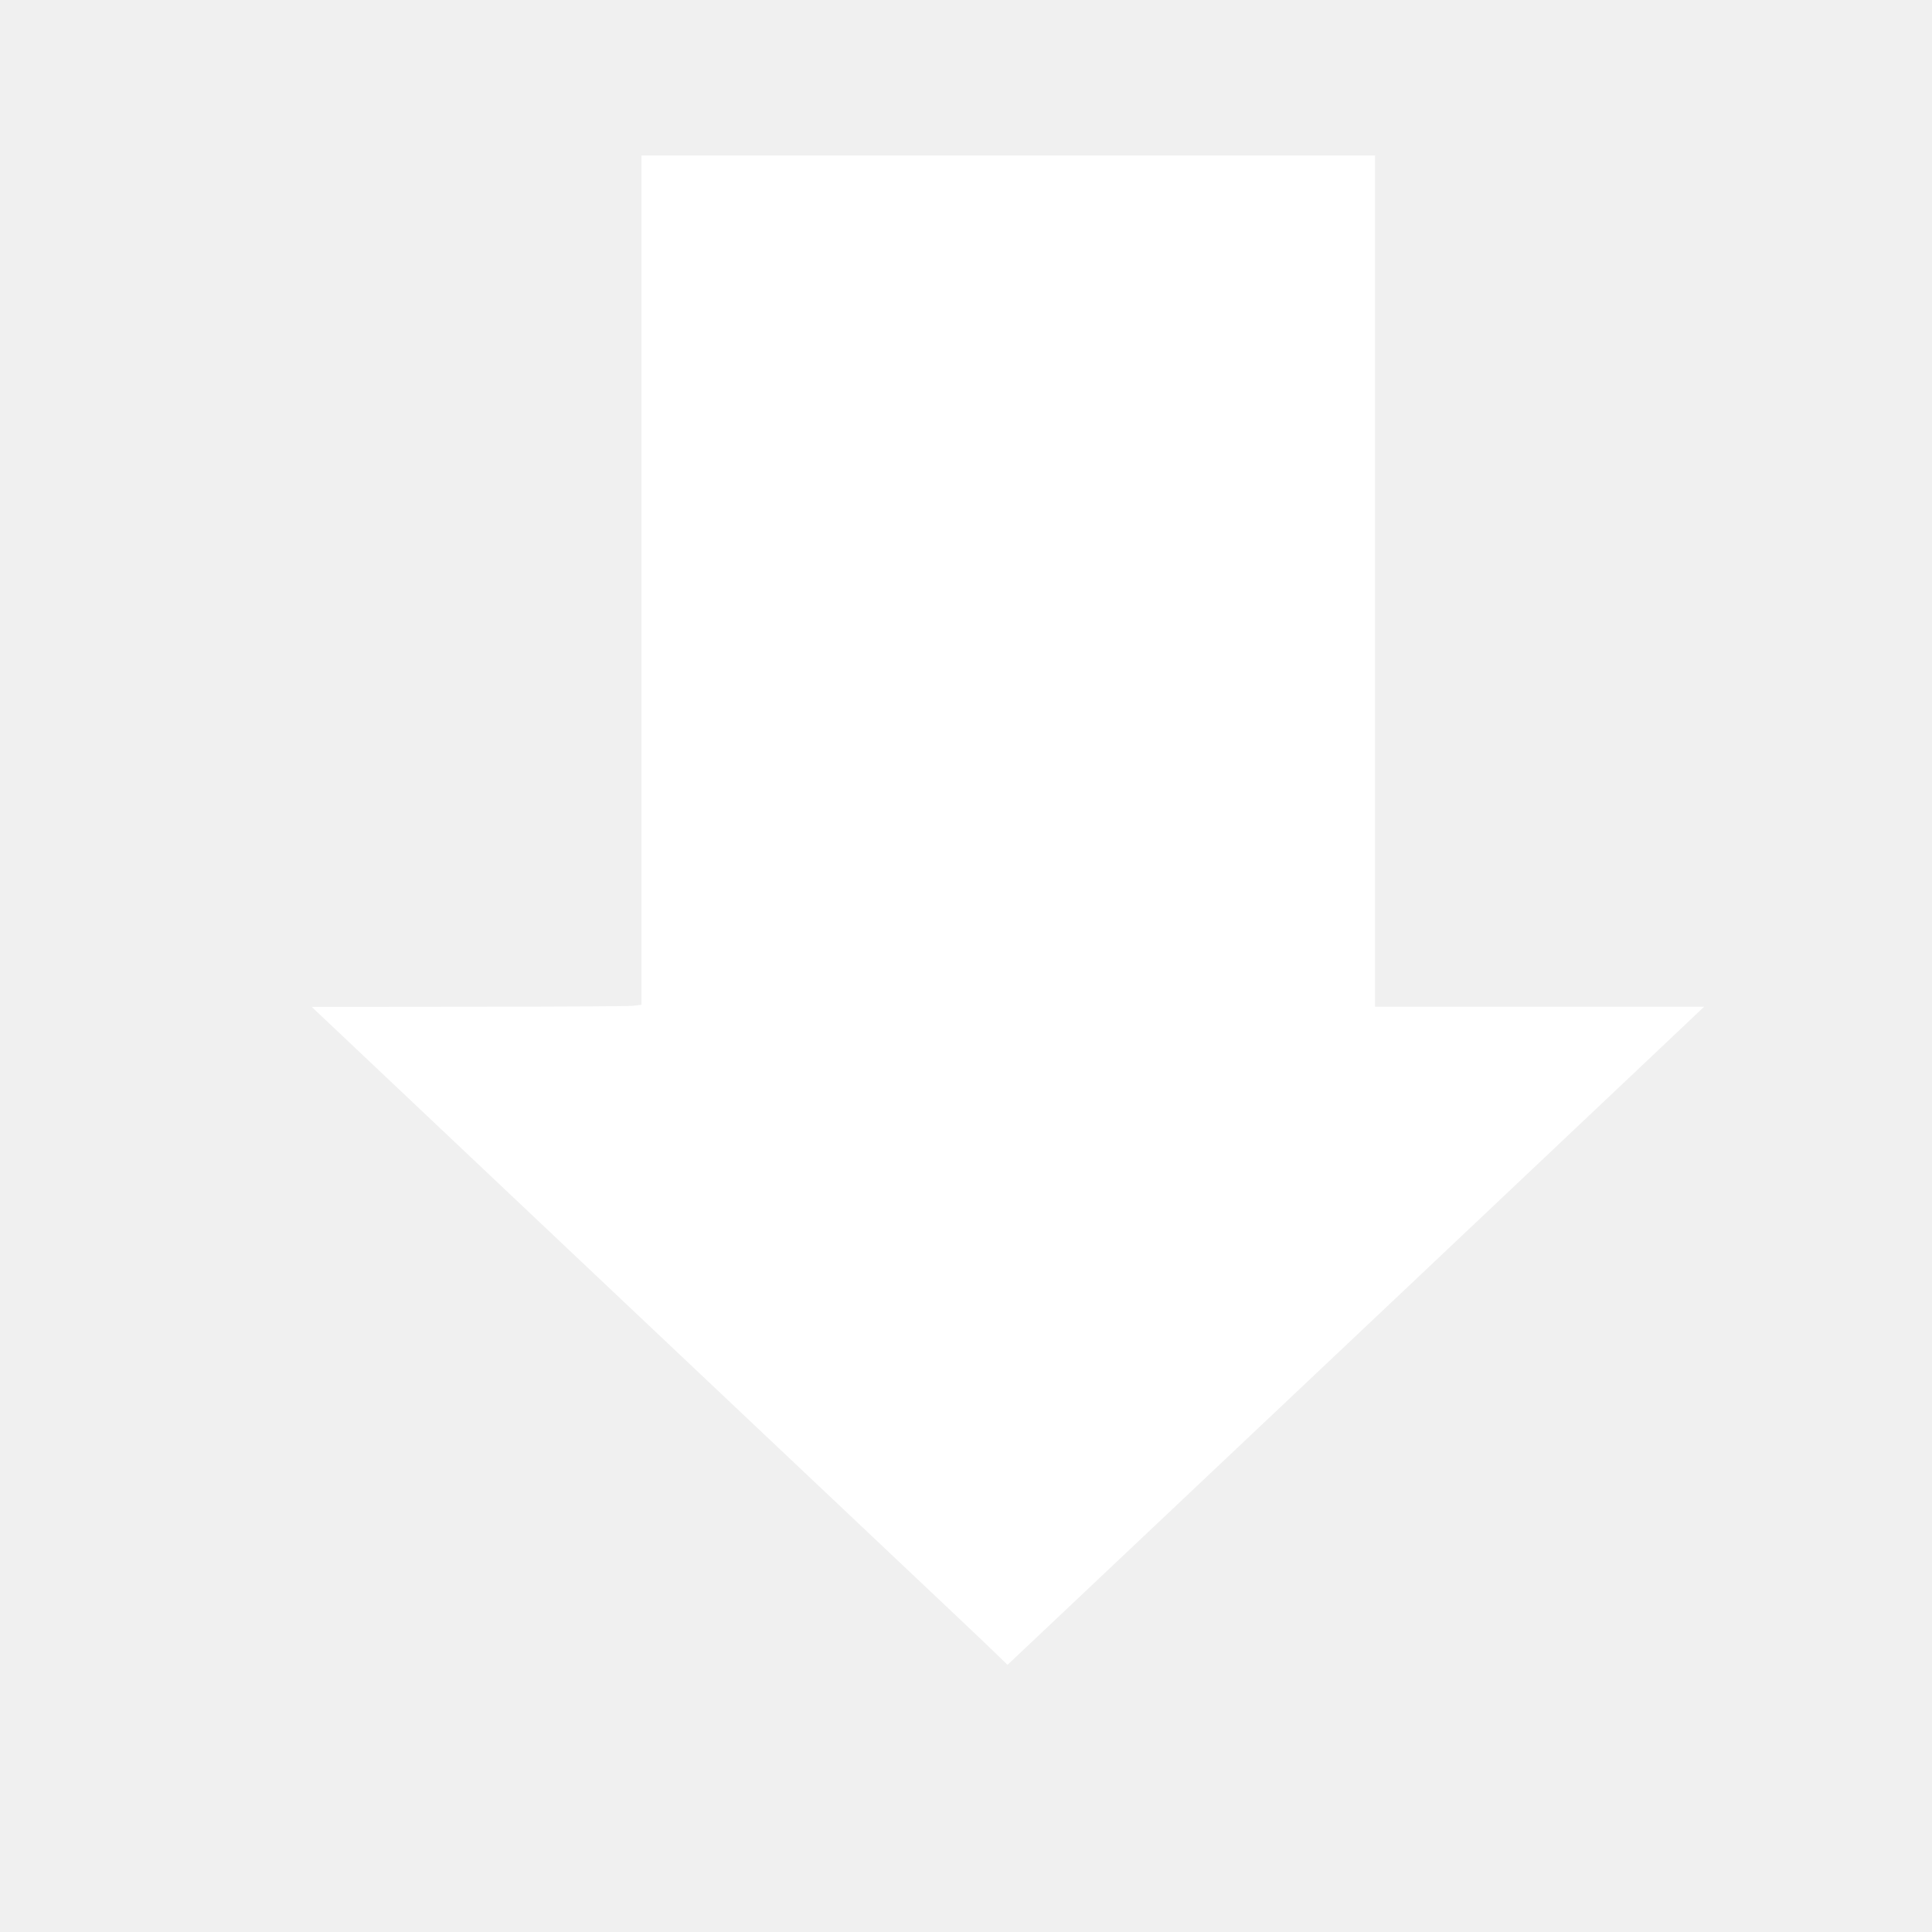
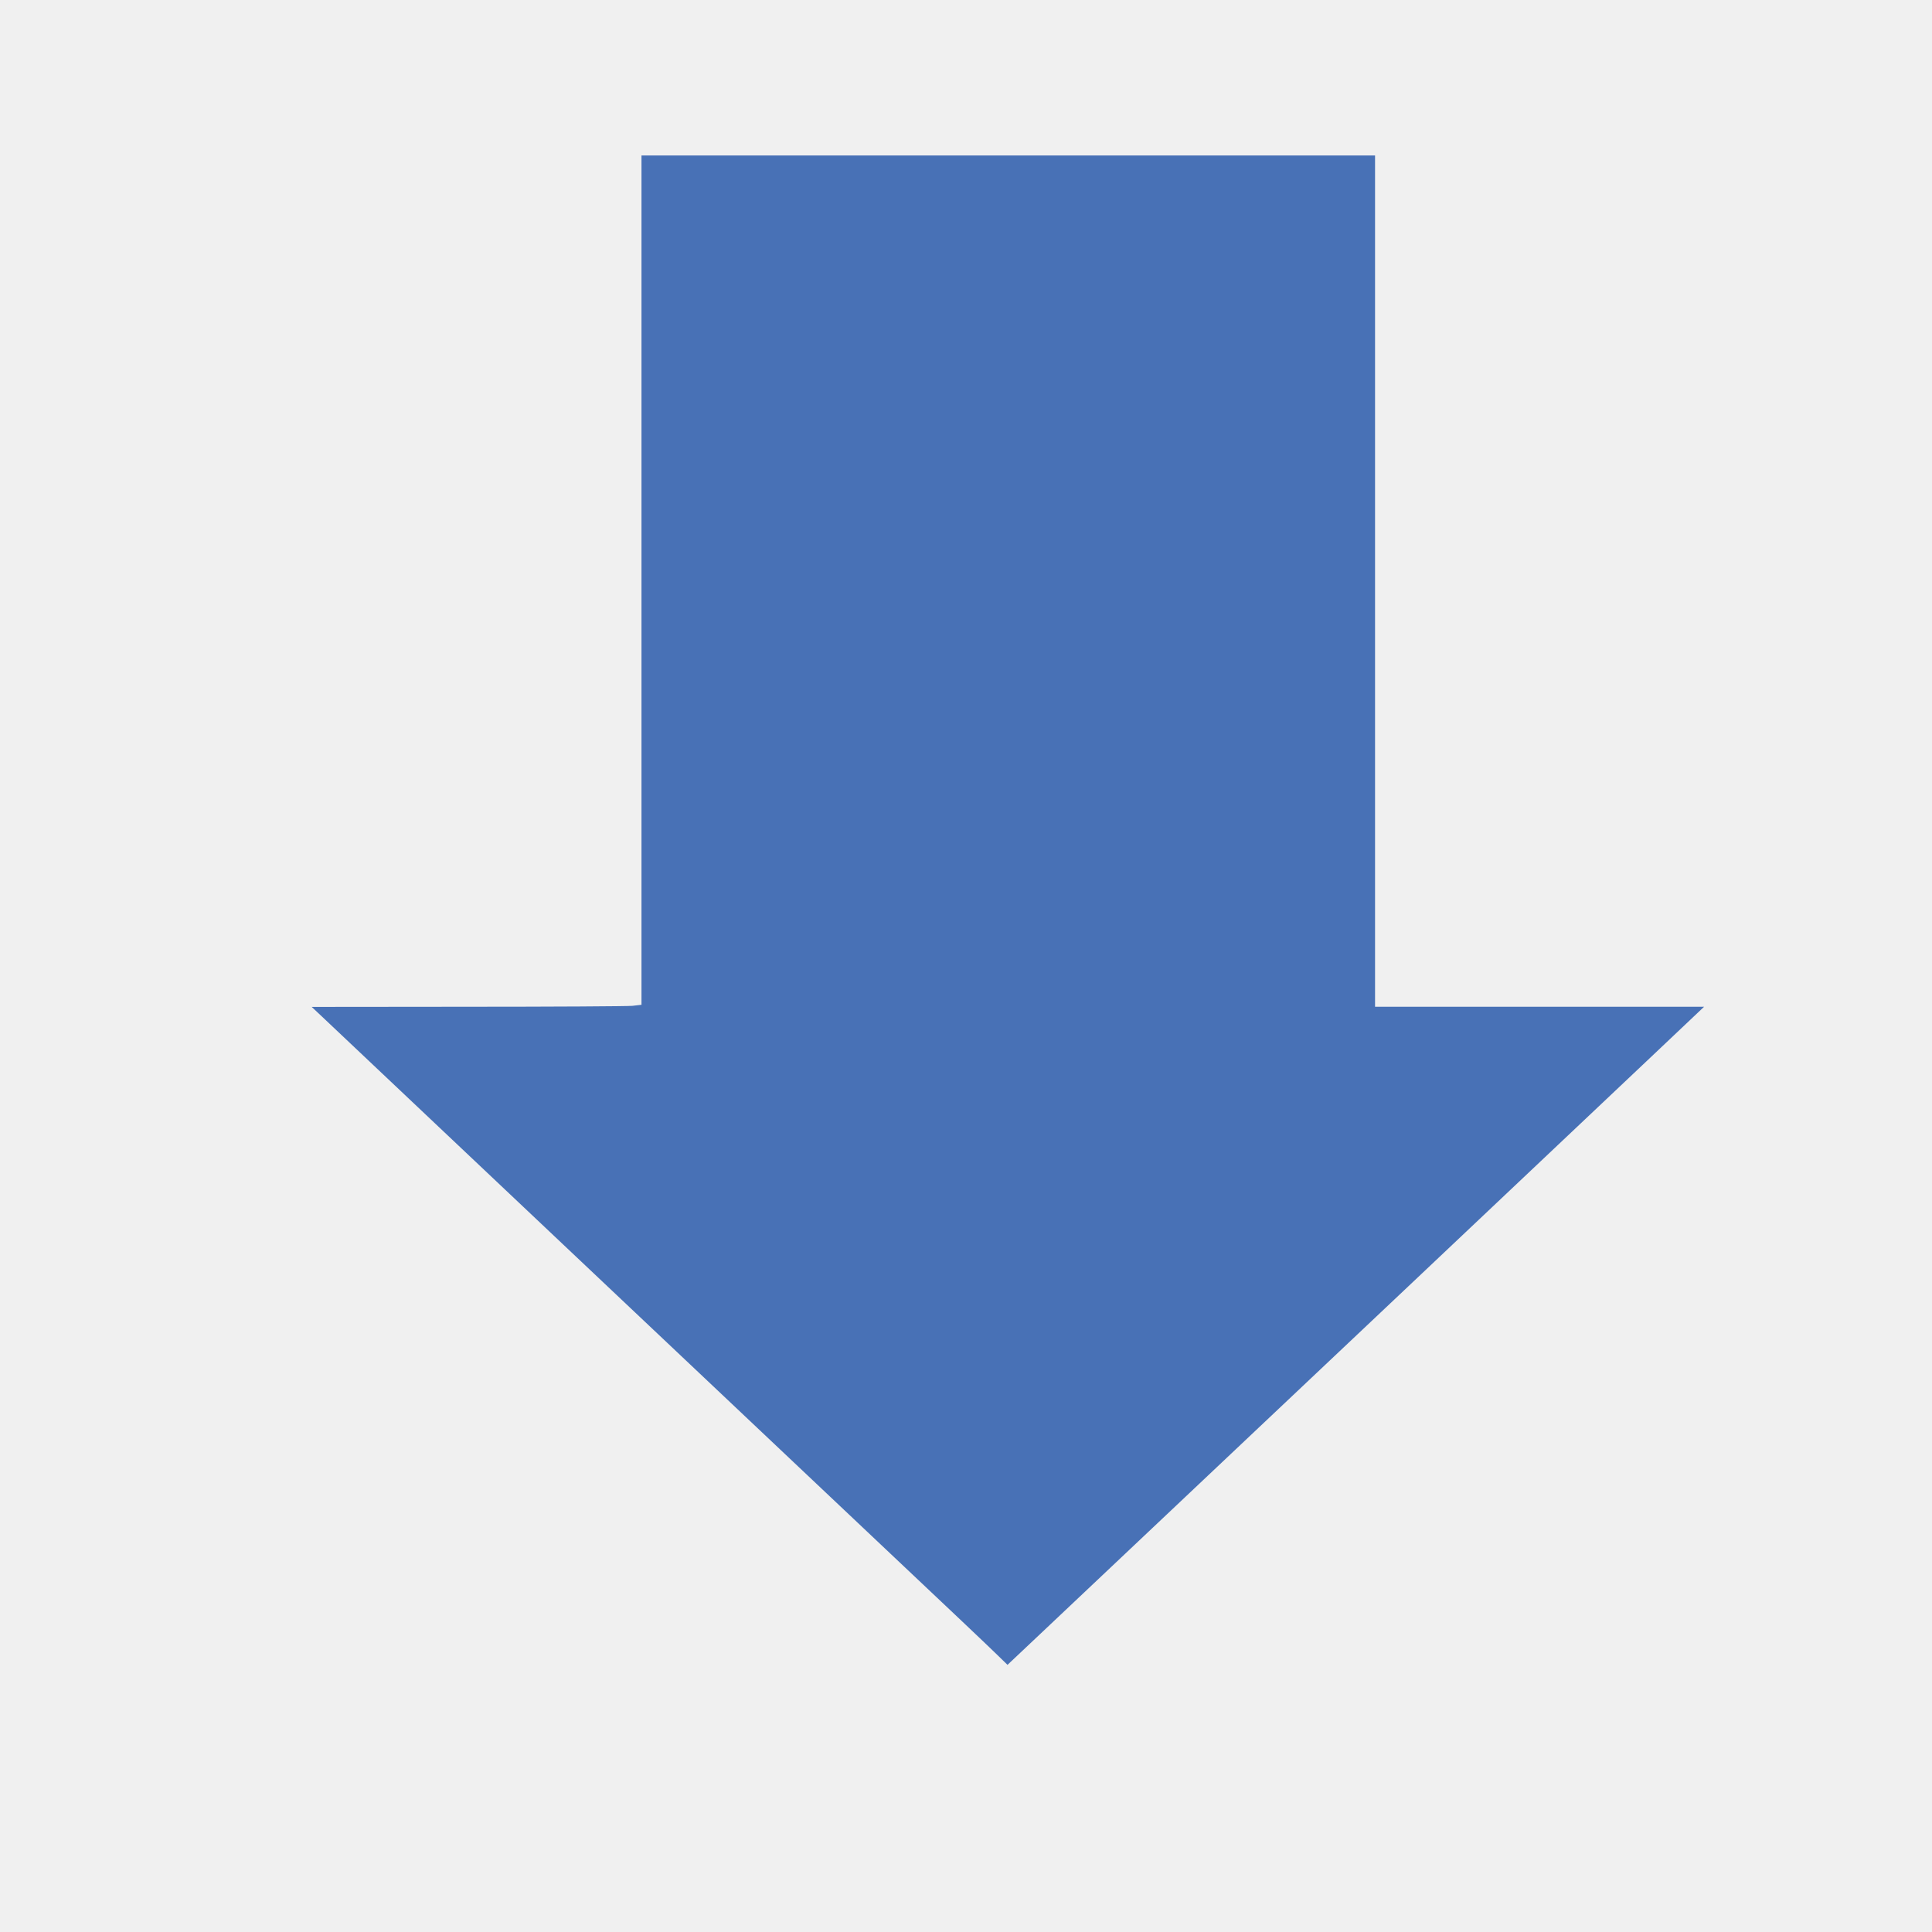
<svg xmlns="http://www.w3.org/2000/svg" version="1.0" width="1280pt" height="1280pt" viewBox="0 0 1280 1280" preserveAspectRatio="xMidYMid meet">
-   <g transform="translate(0,1280) scale(0.1,-0.1)" fill="#FFFFFF" stroke="none">
+   <g transform="translate(0,1280) scale(0.1,-0.1)" fill="#4871b6" stroke="none">
    <path d="M4250 8956 l0 -2813 -61 -7 c-34 -3 -526 -6 -1093 -6 l-1031 -1 66 -62 c36 -34 756 -714 1600 -1512 844 -797 1820 -1719 2169 -2049 349 -329 667 -630 705 -668 l70 -68 230 217 c1454 1373 3719 3512 4012 3790 l373 353 -1090 0 -1090 0 0 2820 0 2820 -2430 0 -2430 0 0 -2814z" />
  </g>
</svg>
